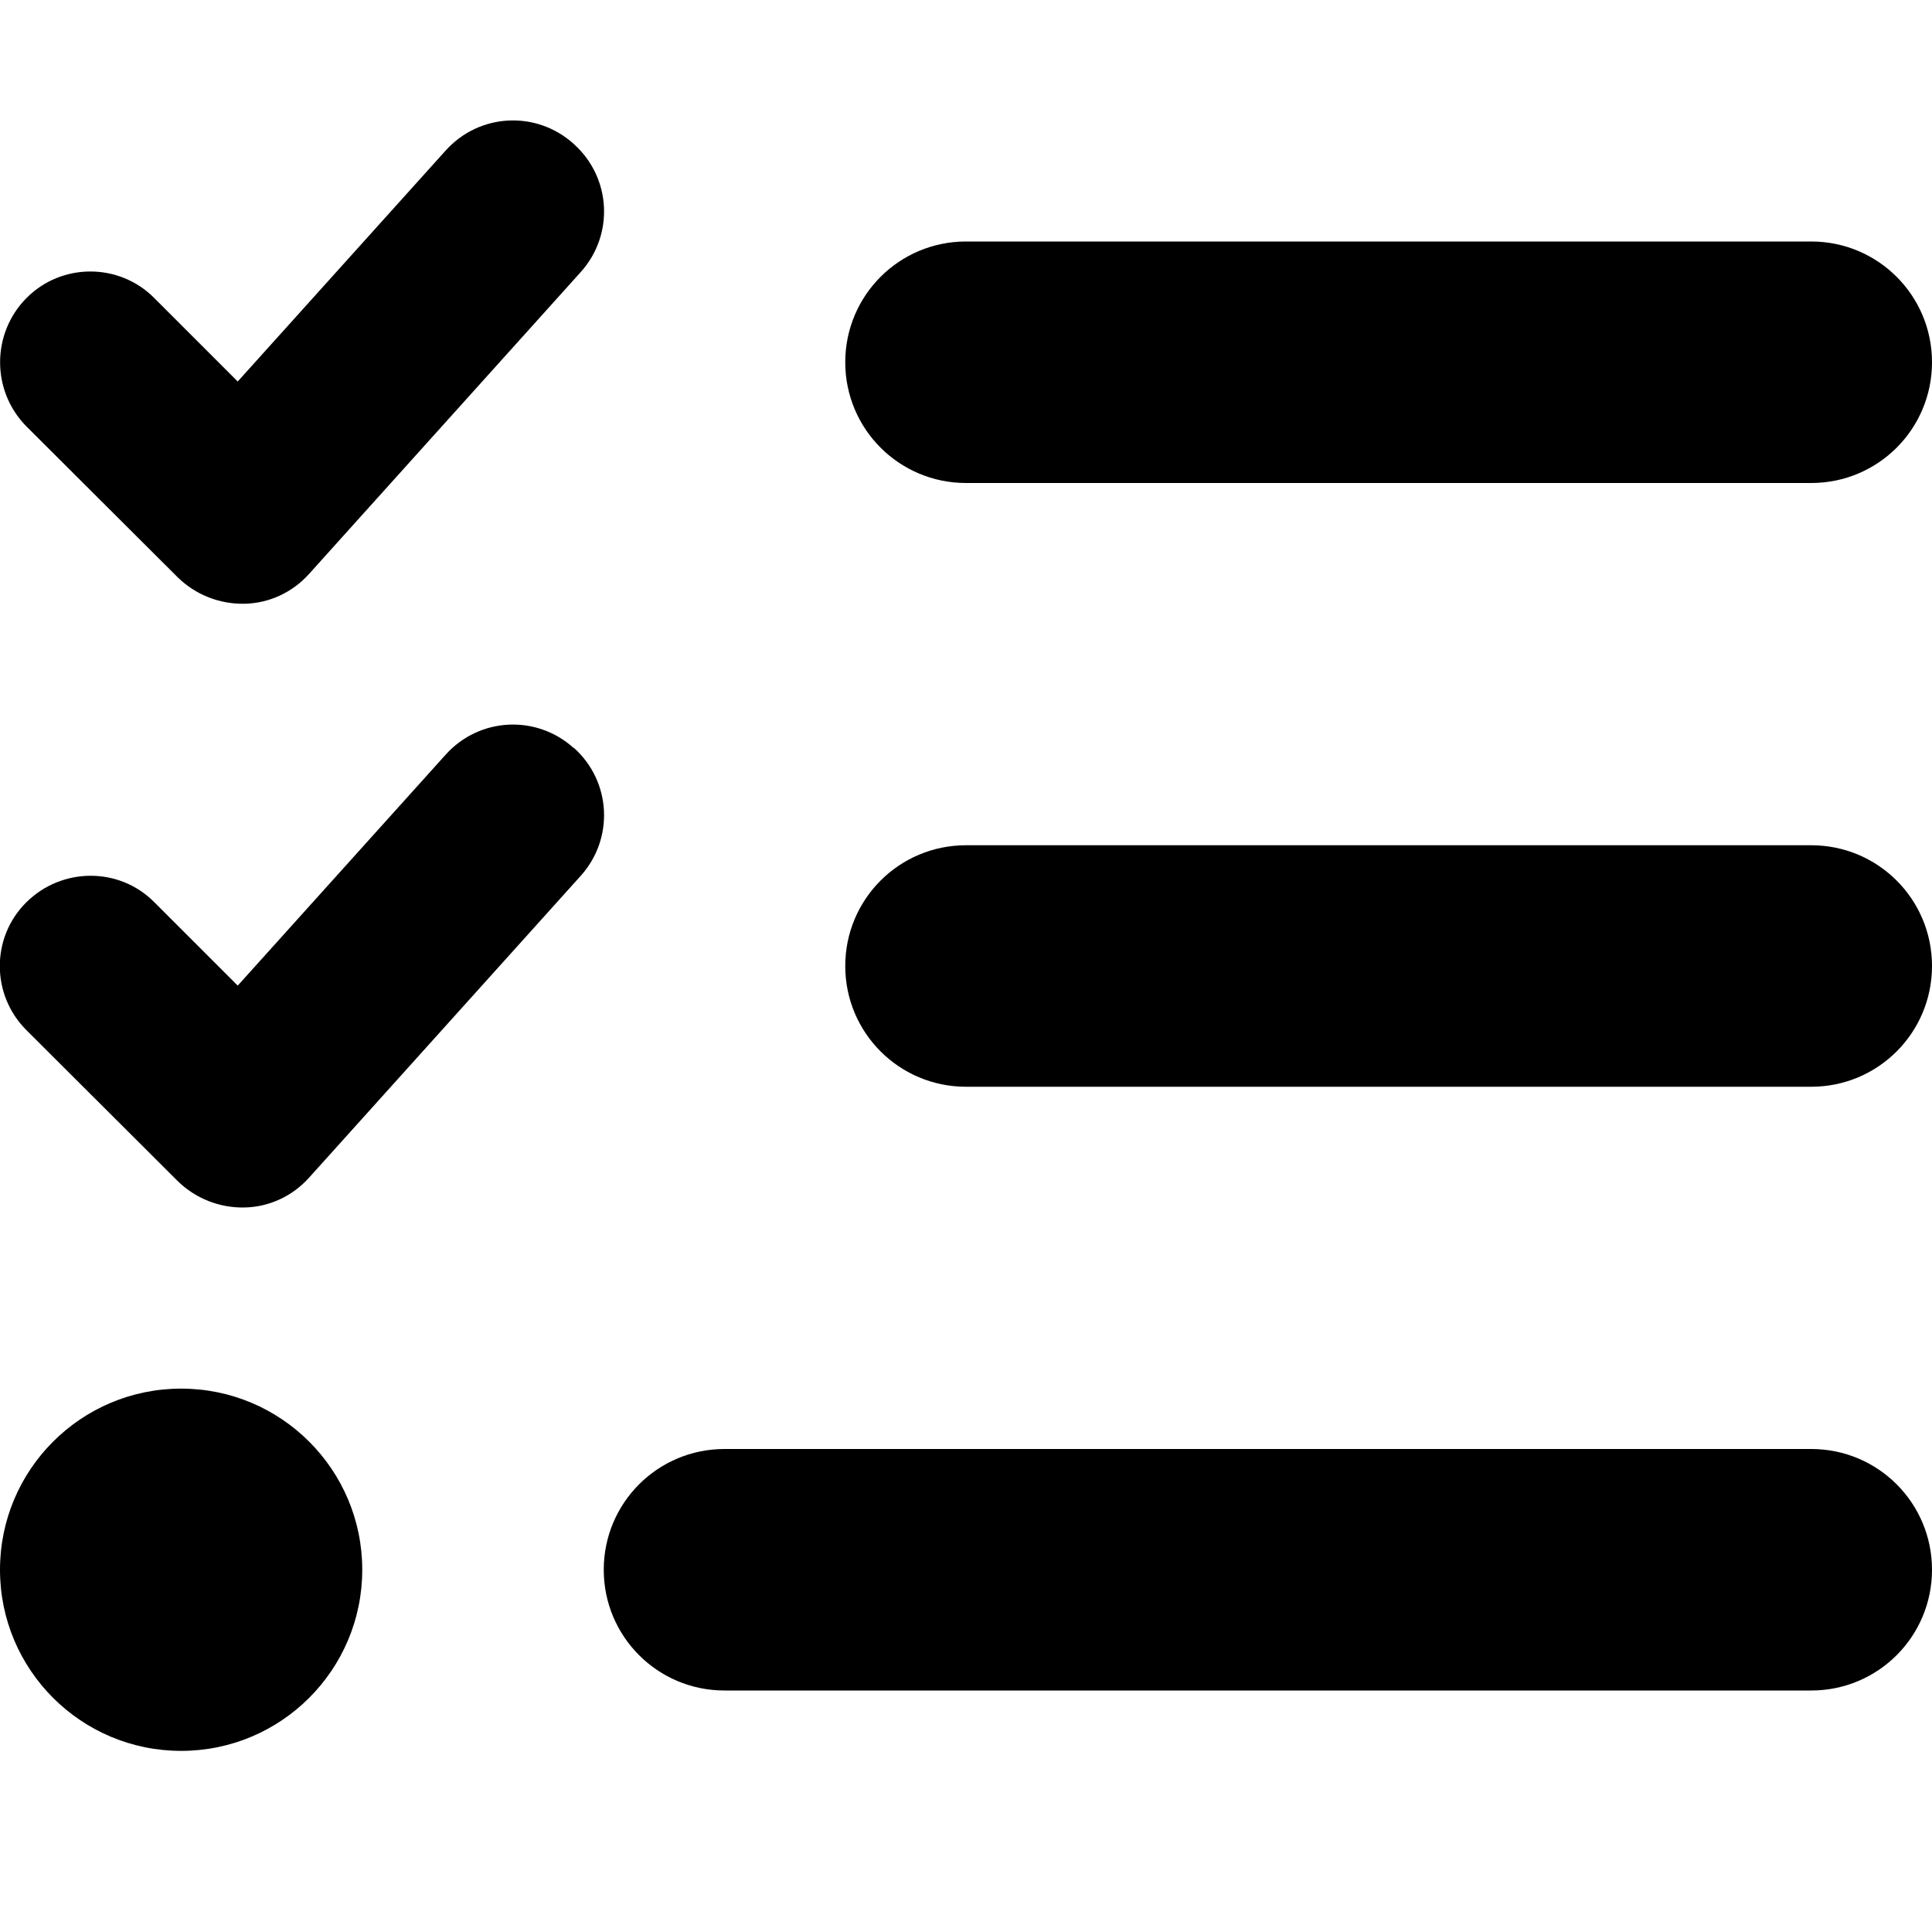
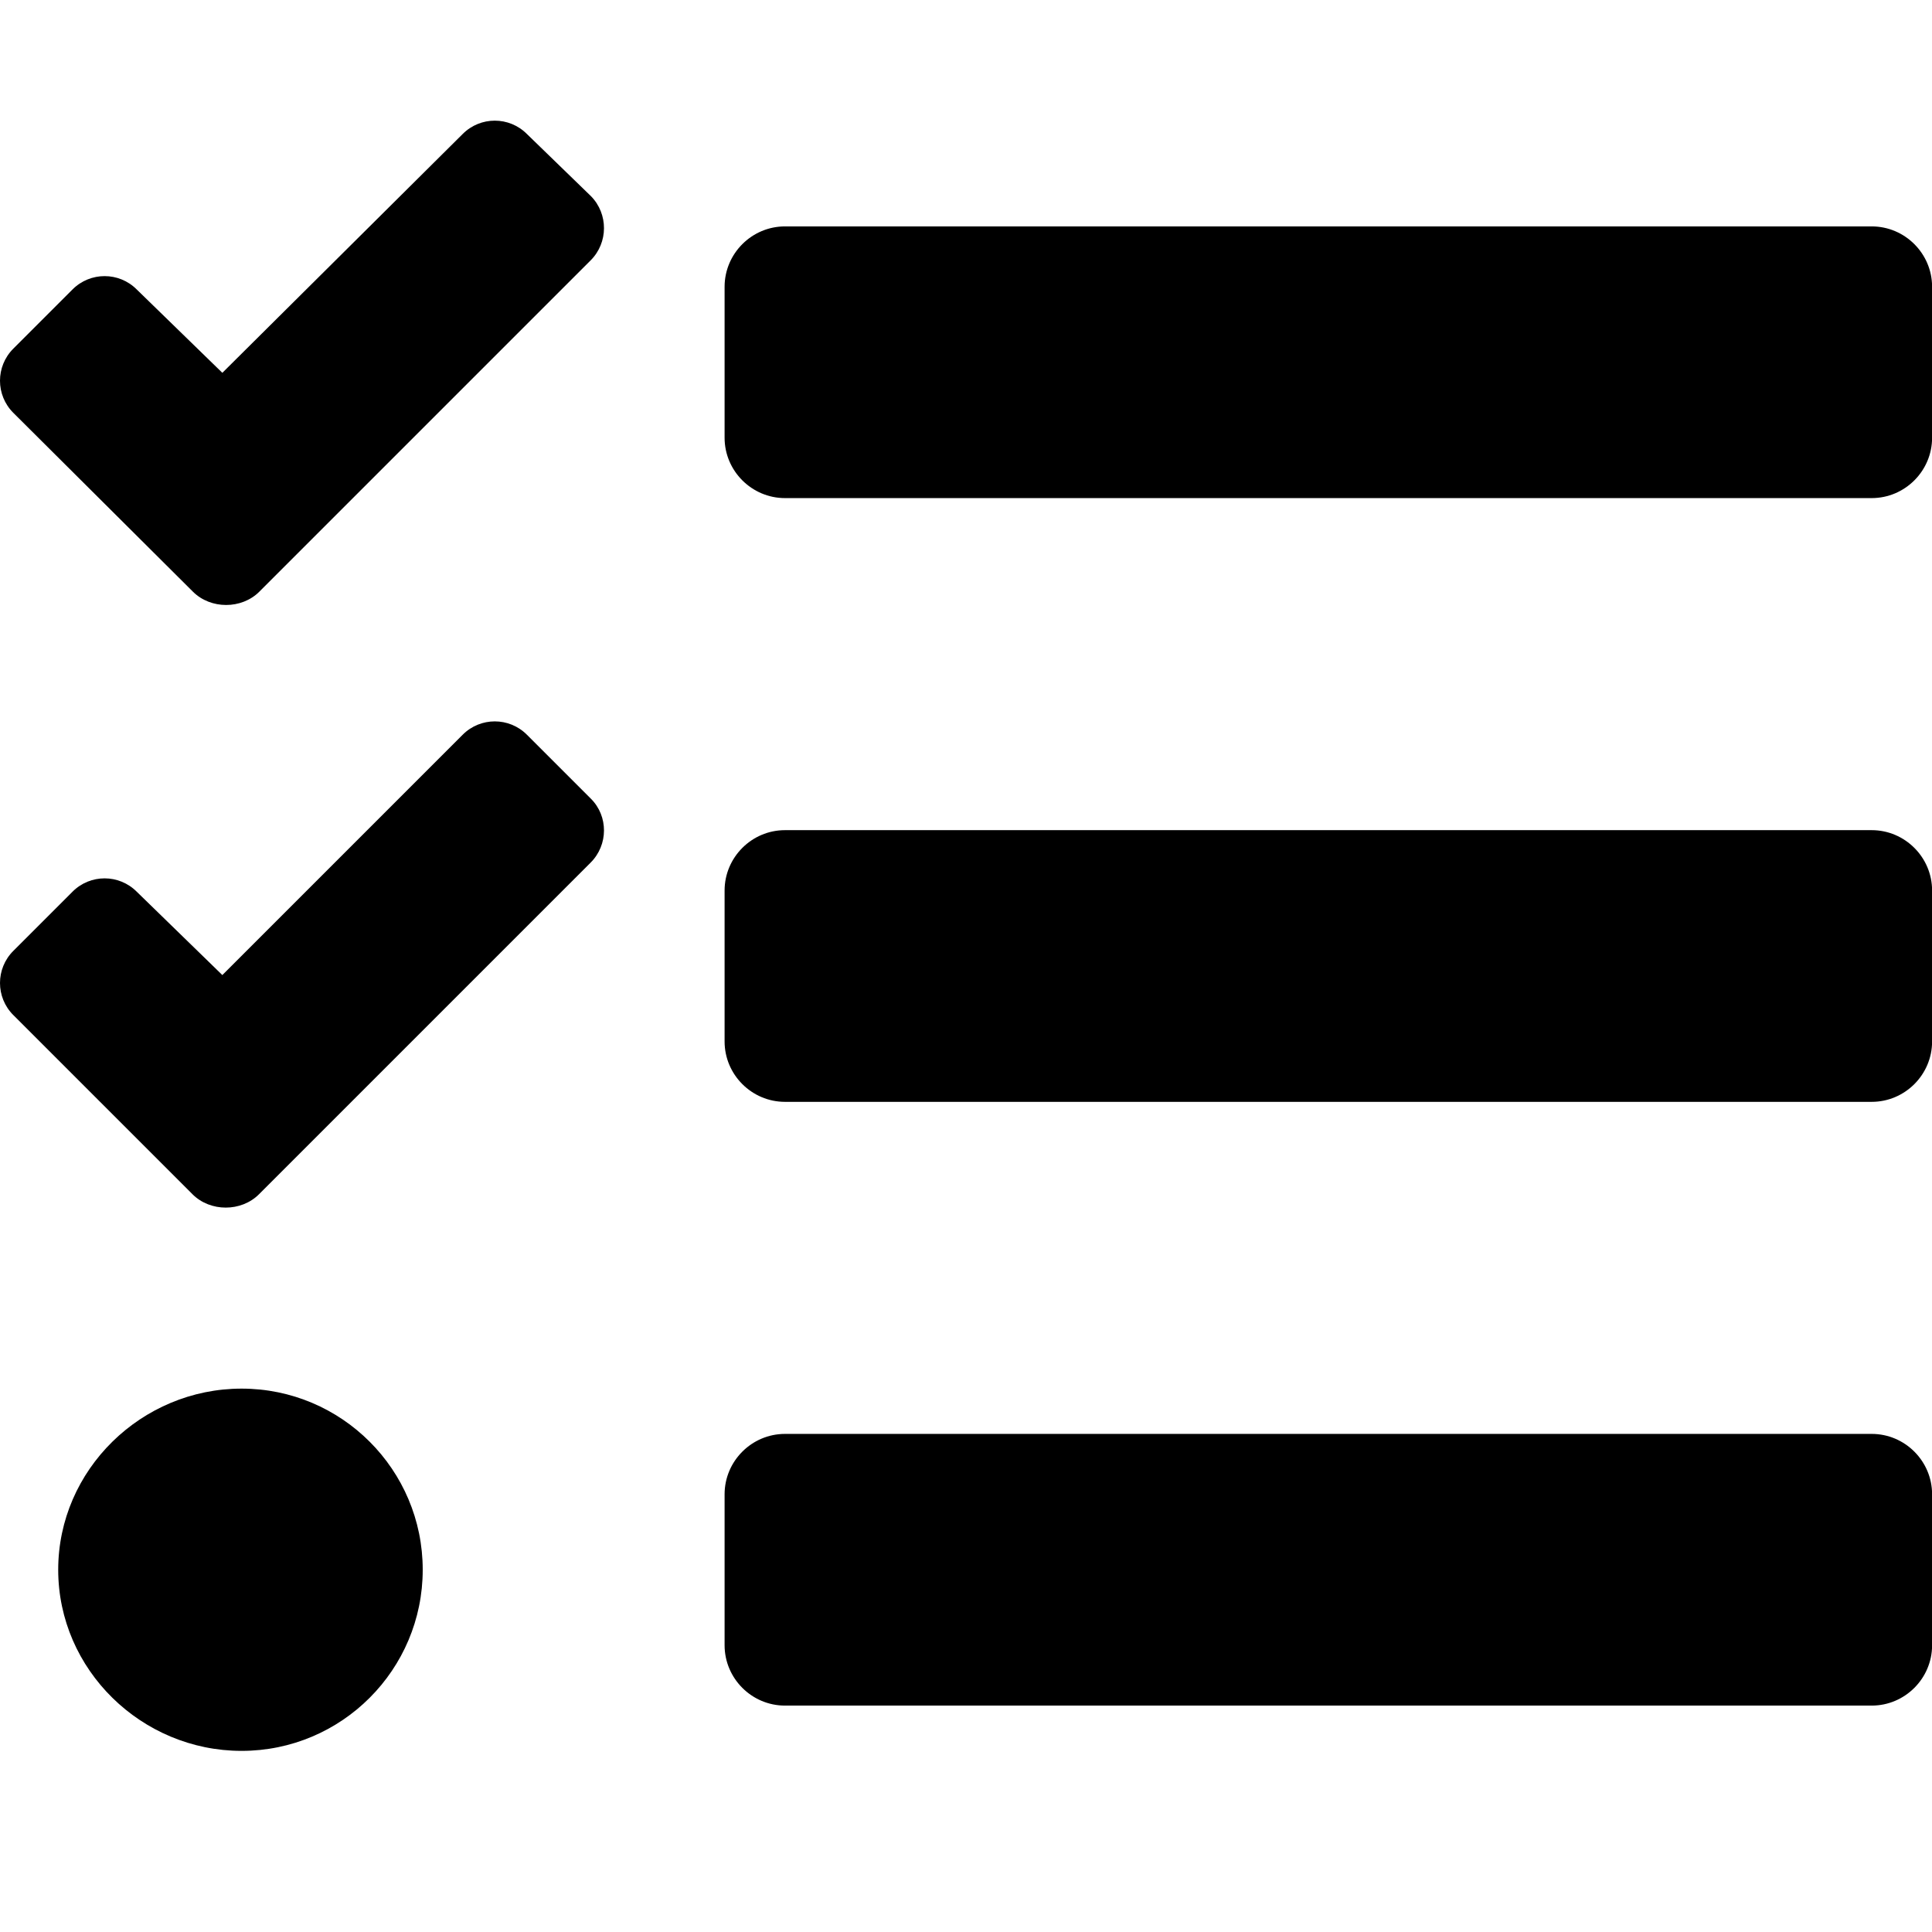
- <svg xmlns="http://www.w3.org/2000/svg" viewBox="0 0 512 512">
-   <path d="M152.1 38.2c9.9 8.9 10.7 24 1.8 33.9l-72 80c-4.4 4.9-10.6 7.8-17.2 7.9s-12.9-2.4-17.6-7L7 113C-2.3 103.6-2.3 88.4 7 79s24.6-9.4 33.9 0l22.1 22.1 55.1-61.2c8.9-9.9 24-10.7 33.9-1.8zm0 160c9.9 8.9 10.7 24 1.8 33.9l-72 80c-4.4 4.9-10.6 7.8-17.2 7.9s-12.9-2.4-17.6-7L7 273c-9.4-9.4-9.4-24.6 0-33.9s24.6-9.4 33.9 0l22.1 22.1 55.1-61.2c8.9-9.9 24-10.7 33.9-1.8zM224 96c0-17.7 14.3-32 32-32l224 0c17.7 0 32 14.3 32 32s-14.3 32-32 32l-224 0c-17.7 0-32-14.3-32-32zm0 160c0-17.7 14.3-32 32-32l224 0c17.7 0 32 14.3 32 32s-14.3 32-32 32l-224 0c-17.7 0-32-14.3-32-32zM160 416c0-17.7 14.3-32 32-32l288 0c17.7 0 32 14.3 32 32s-14.3 32-32 32l-288 0c-17.7 0-32-14.3-32-32zM48 368a48 48 0 1 1 0 96 48 48 0 1 1 0-96z" />
+ <svg xmlns="http://www.w3.org/2000/svg" t="1742461338053" class="icon" viewBox="0 0 1024 1024" version="1.1" p-id="38572" width="200" height="200">
+   <path d="M416.05 264h576c17.6 0 32-14.4 32-32V152c0-17.6-14.4-32-32-32H416.05c-17.6 0-32 14.4-32 32v80c0 17.6 14.4 32 32 32z m0 320h576c17.6 0 32-14.4 32-32v-80c0-17.6-14.4-32-32-32H416.05c-17.6 0-32 14.4-32 32v80c0 17.6 14.4 32 32 32z m0 320h576c17.6 0 32-14.4 32-32v-80c0-17.6-14.4-32-32-32H416.05c-17.6 0-32 14.4-32 32v80c0 17.6 14.4 32 32 32zM128.05 736c-53 0-97.2 43-97.2 96s44.2 96 97.2 96 96-43 96-96-43-96-96-96z m185-598l-144.4 144.4-31.2 31.2c-9.4 9.4-25.8 9.4-35.2 0L7.05 218.8c-9.4-9.4-9.4-24.6 0-34l31.4-31.4c9.4-9.4 24.6-9.4 34 0l45.4 44.2 127.4-126.6c9.4-9.4 24.6-9.4 34 0l34 33c9.2 9.4 9.2 24.6-0.2 34z m0 319.2l-144.4 144.4-31.4 31.4c-9.4 9.4-25.8 9.4-35.2 0L7.05 538c-9.4-9.4-9.4-24.6 0-34l31.4-31.4c9.4-9.4 24.6-9.4 34 0l45.4 44.2 127.4-127.4c9.4-9.4 24.6-9.4 34 0l34 34c9.2 9.2 9.2 24.4-0.2 33.8z" p-id="38573" />
</svg>
